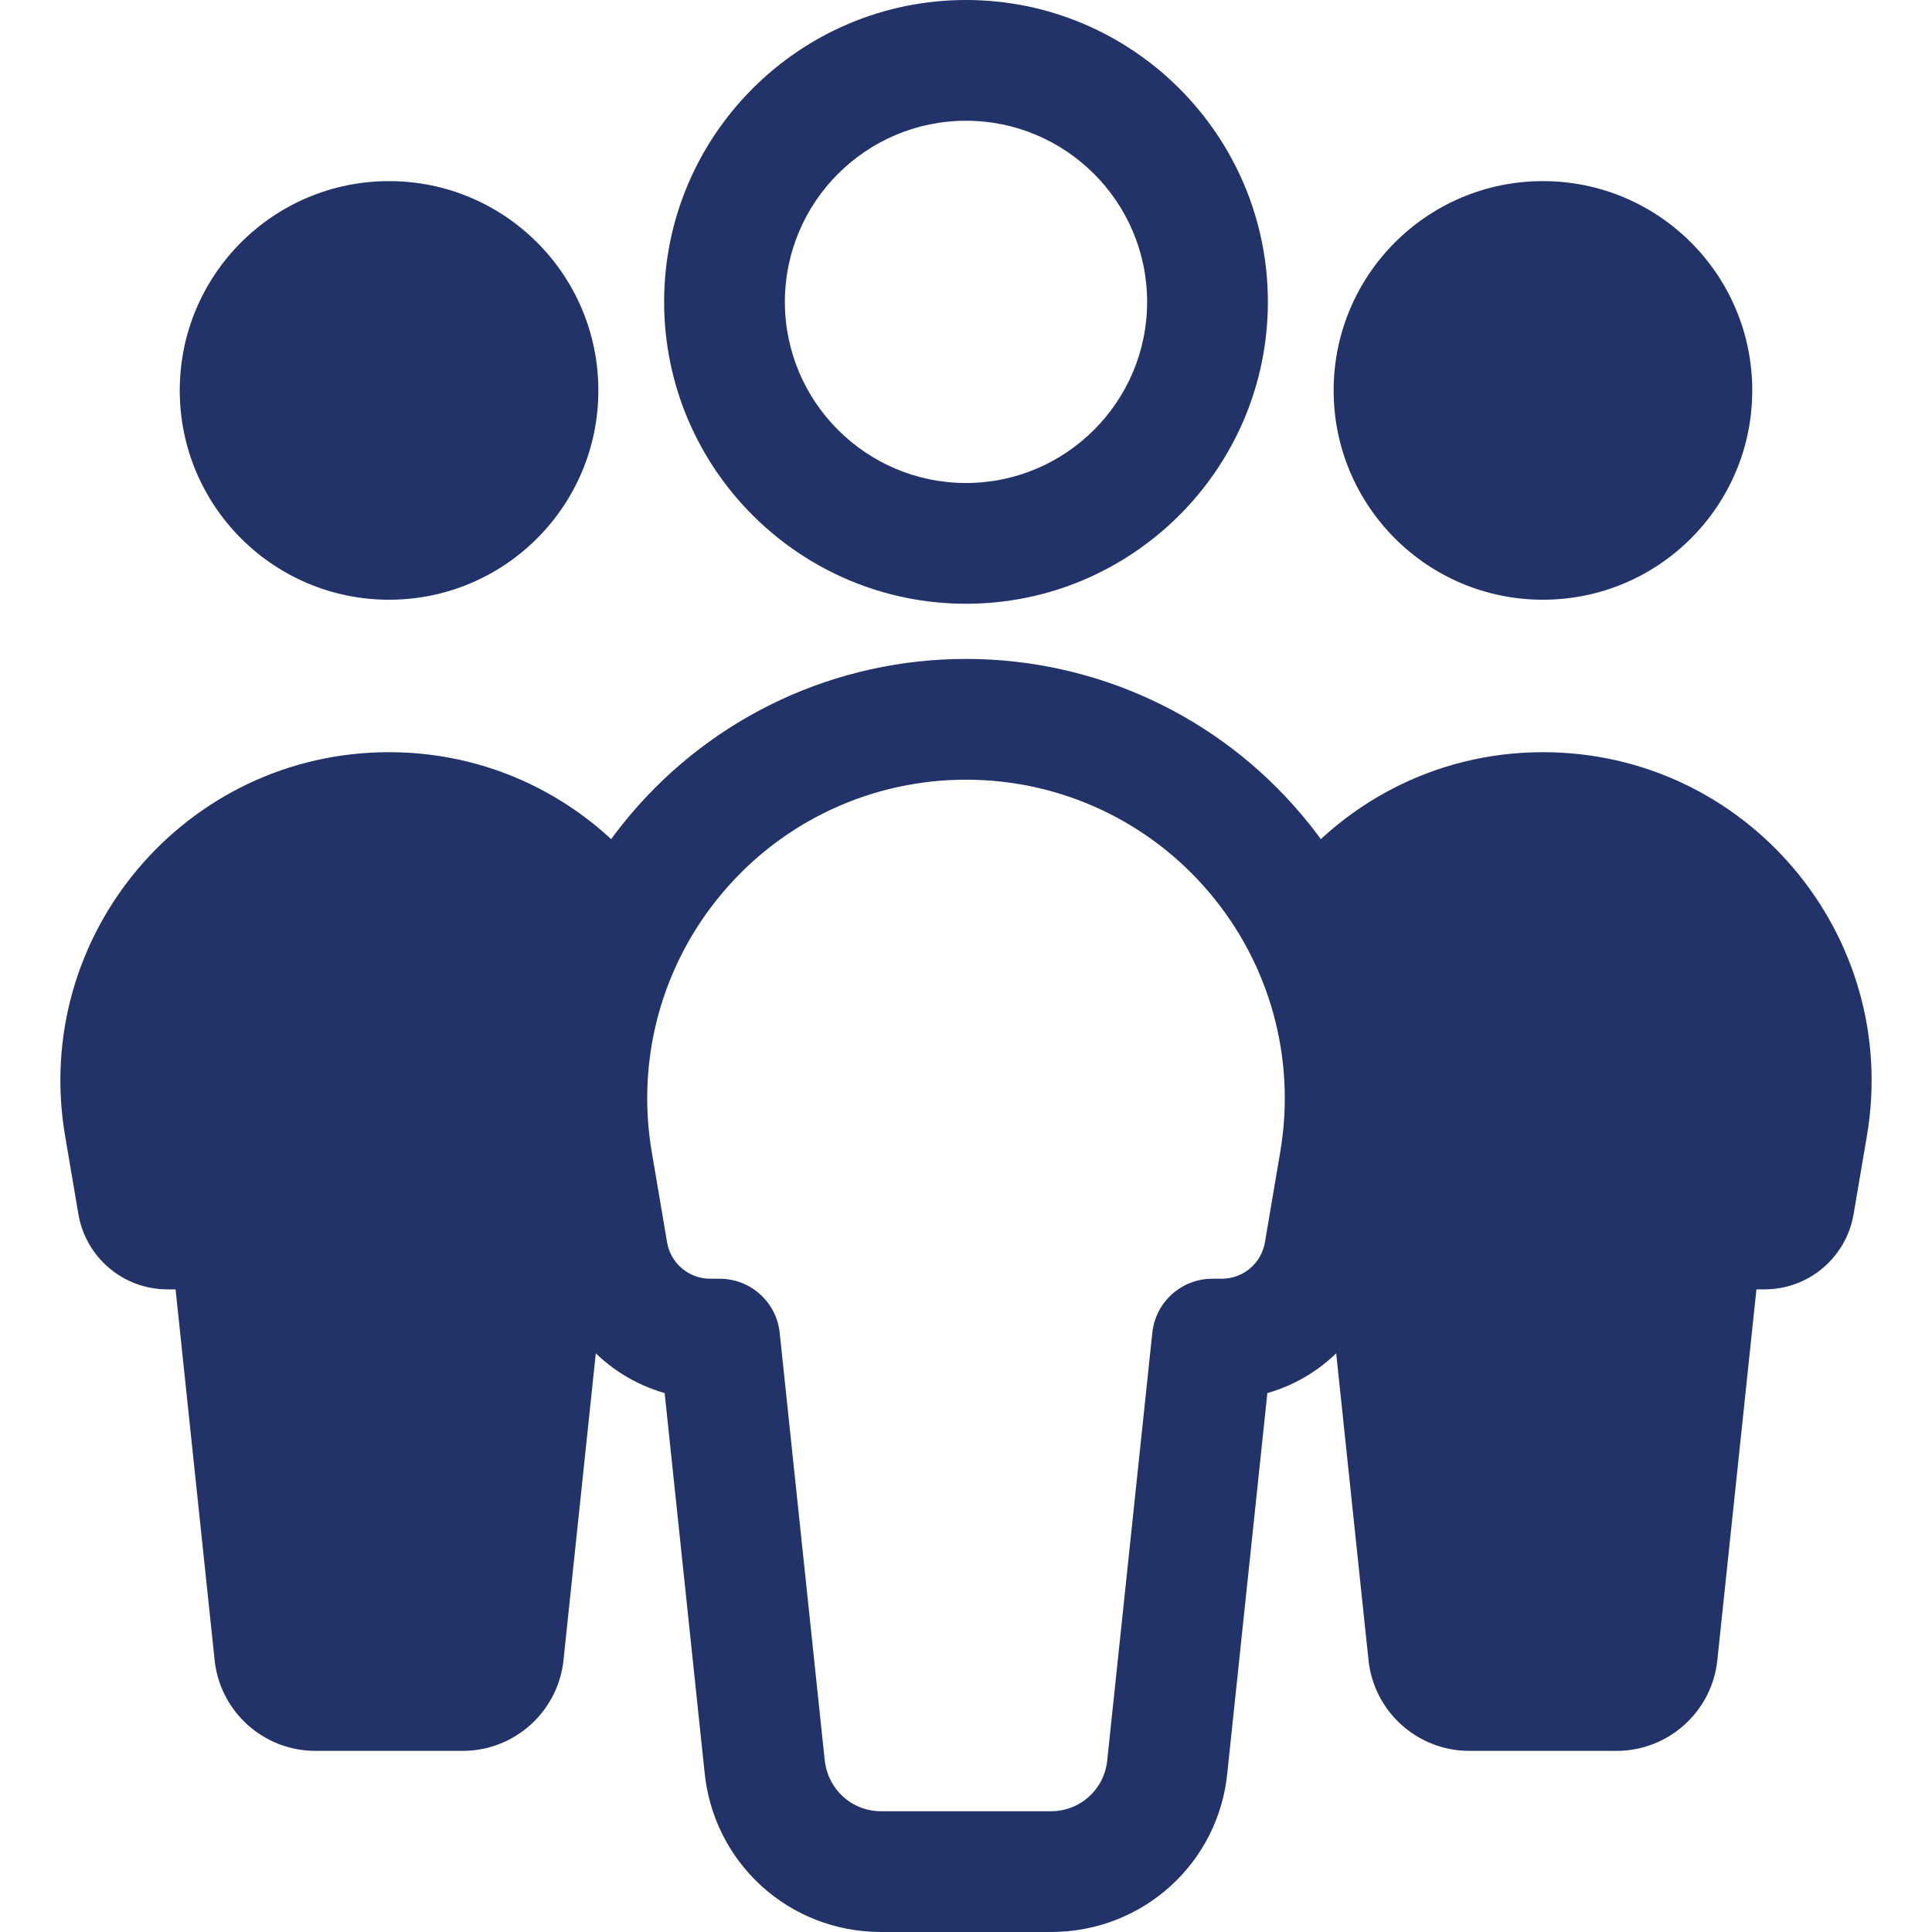
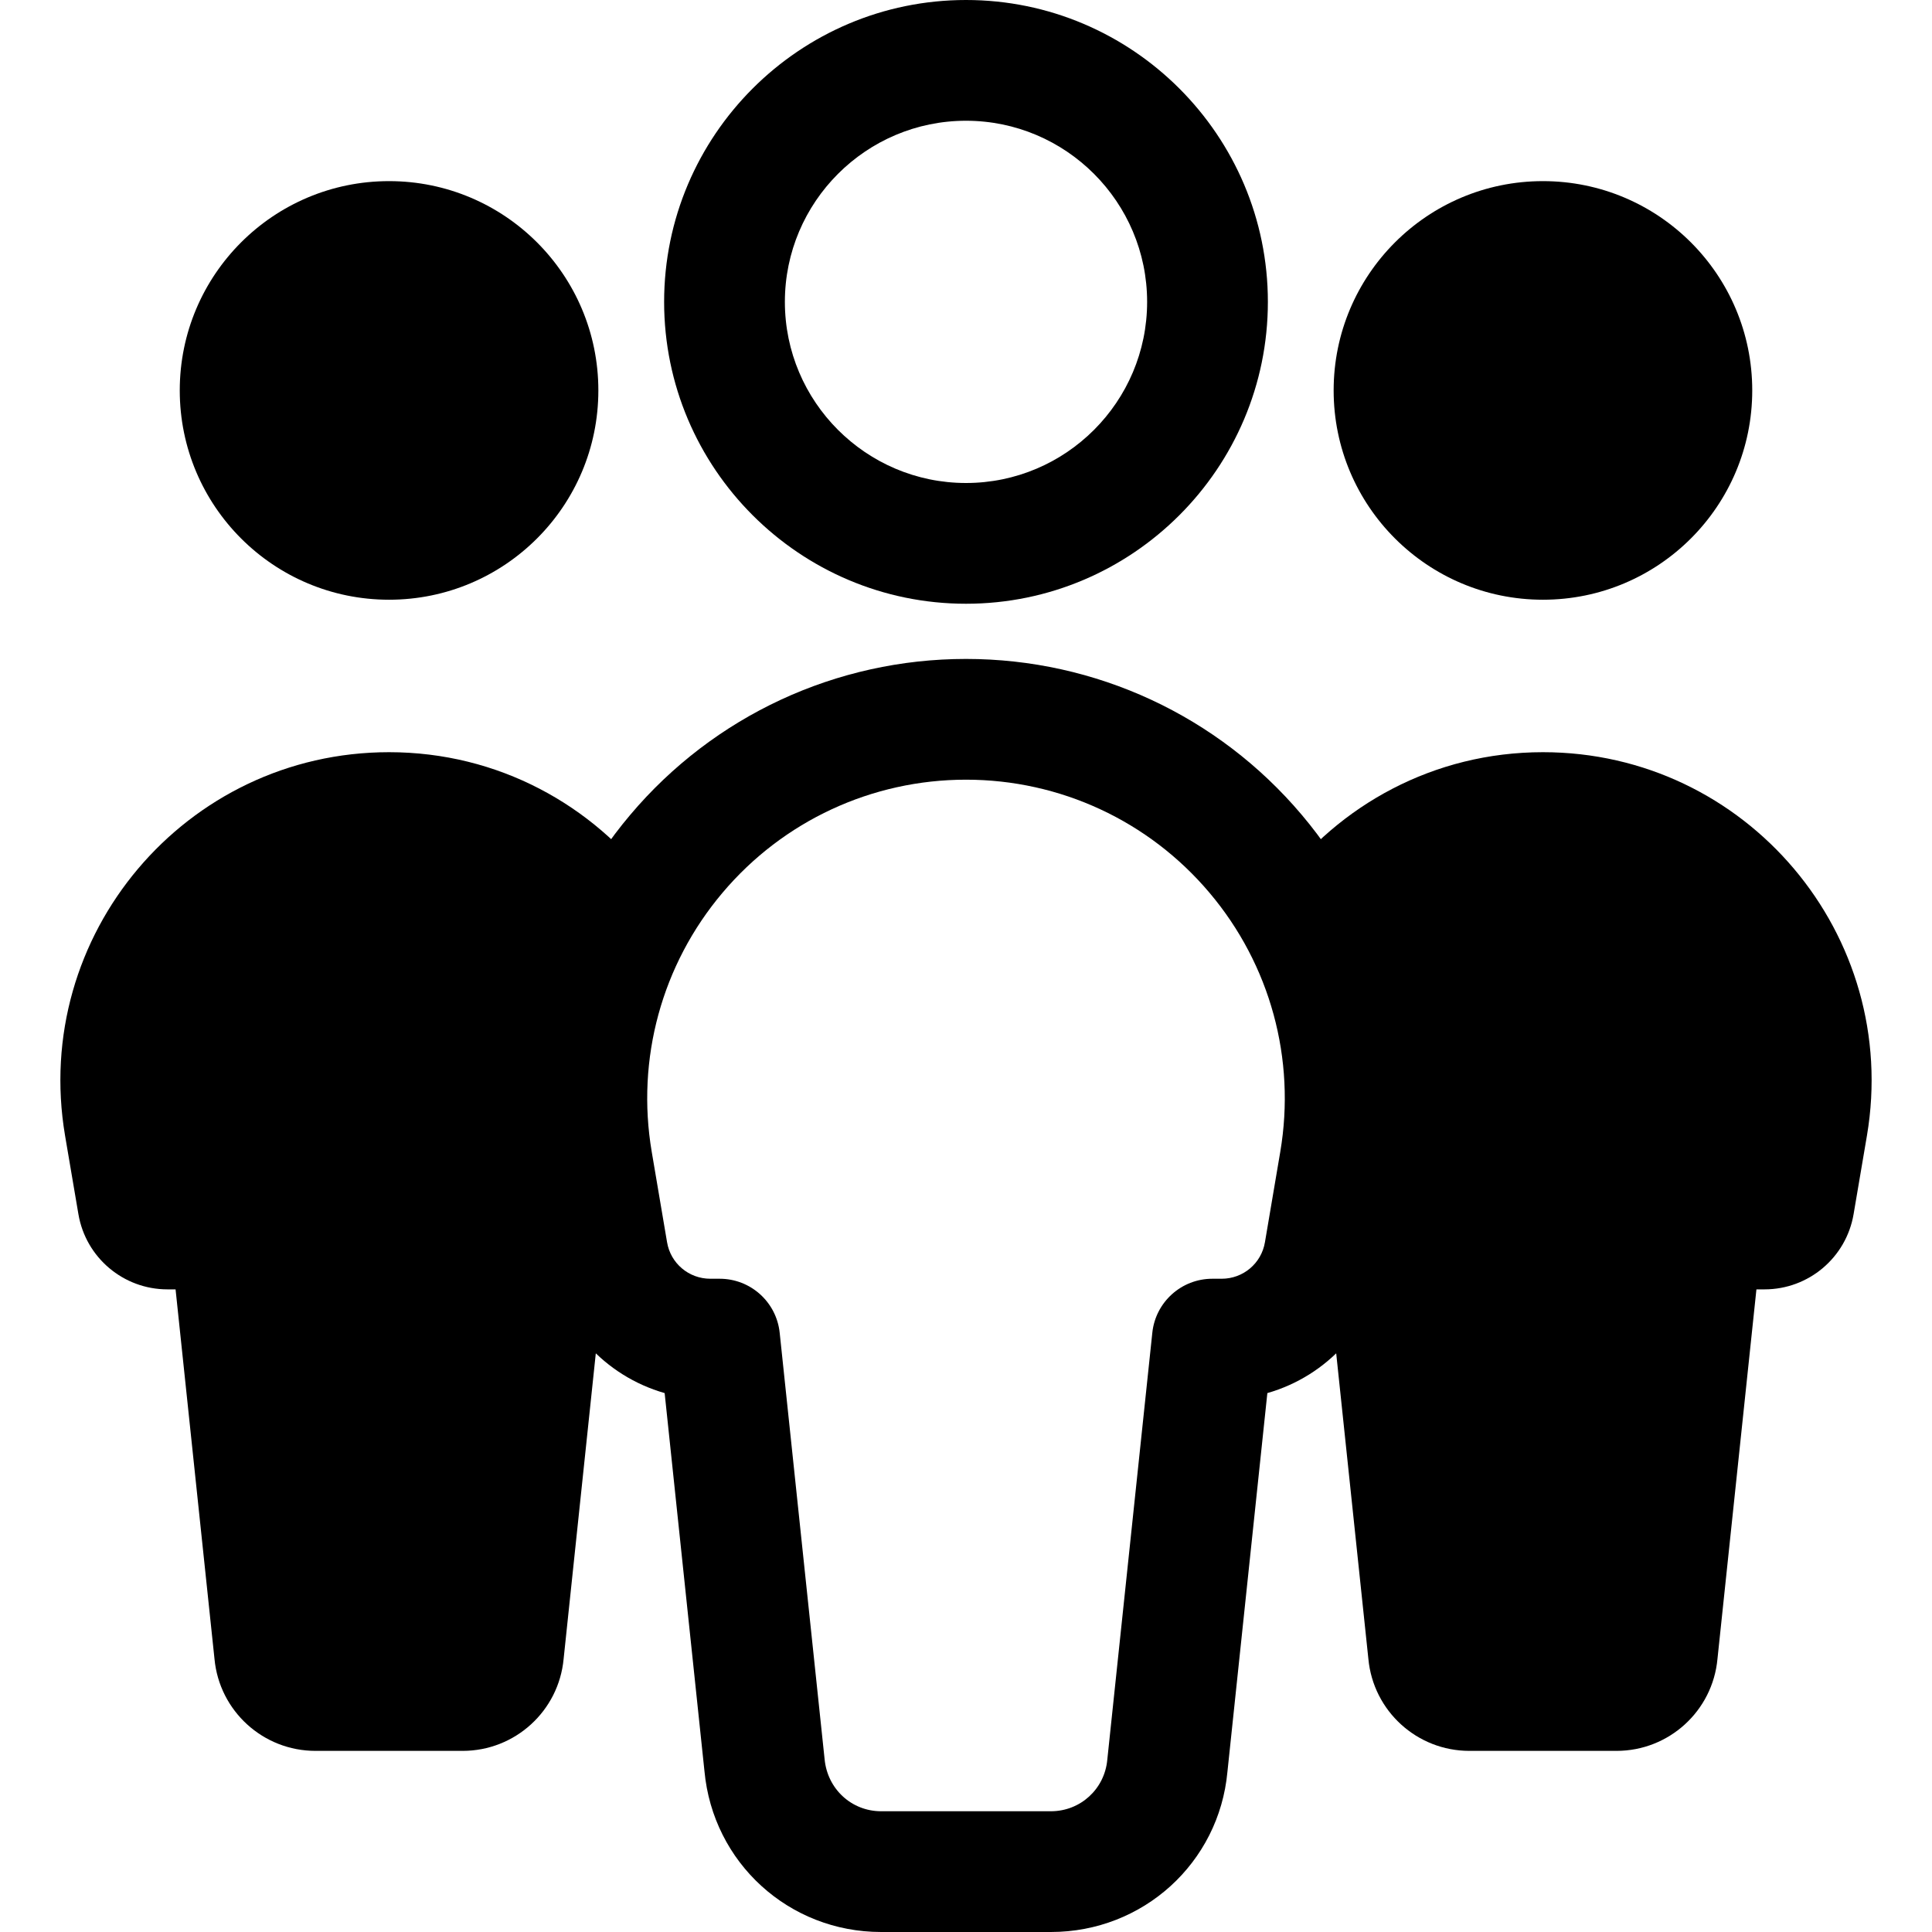
- <svg xmlns="http://www.w3.org/2000/svg" width="48" height="48" viewBox="0 0 48 48" fill="none">
-   <path d="M9.666 14.9C12.538 14.9 14.866 12.572 14.866 9.7C14.866 6.828 12.538 4.5 9.666 4.5C6.794 4.5 4.466 6.828 4.466 9.7C4.466 12.572 6.794 14.9 9.666 14.9Z" fill="#213368" />
-   <path d="M15.094 31.114L14.713 28.867C14.285 26.345 14.898 23.92 16.212 21.992C14.736 20.006 12.38 18.688 9.666 18.688C4.611 18.688 0.772 23.235 1.617 28.218L1.948 30.165C2.131 31.244 3.066 32.034 4.16 32.034H4.362L5.329 41.215C5.45 42.51 6.537 43.5 7.838 43.5H11.494C12.795 43.5 13.882 42.51 14.003 41.215L14.97 32.034H15.172C15.257 32.034 15.332 31.999 15.415 31.99C15.259 31.726 15.148 31.431 15.094 31.114Z" fill="#213368" />
-   <path d="M38.334 14.9C41.206 14.9 43.534 12.572 43.534 9.7C43.534 6.828 41.206 4.5 38.334 4.5C35.462 4.5 33.134 6.828 33.134 9.7C33.134 12.572 35.462 14.9 38.334 14.9Z" fill="#213368" />
-   <path d="M38.334 18.688C35.62 18.688 33.264 20.006 31.788 21.992C33.102 23.92 33.715 26.345 33.287 28.867L32.906 31.114C32.852 31.431 32.741 31.726 32.585 31.99C32.668 31.999 32.743 32.034 32.828 32.034H33.03L33.997 41.215C34.118 42.51 35.205 43.5 36.506 43.5H40.162C41.463 43.5 42.55 42.51 42.67 41.215L43.638 32.034H43.84C44.934 32.034 45.869 31.244 46.052 30.165L46.383 28.218C47.228 23.235 43.389 18.688 38.334 18.688Z" fill="#213368" />
-   <path d="M24 15C19.865 15 16.5 11.635 16.5 7.5C16.5 3.365 19.865 0 24 0C28.135 0 31.5 3.365 31.5 7.5C31.5 11.635 28.135 15 24 15ZM24 3C21.519 3 19.5 5.019 19.5 7.5C19.5 9.981 21.519 12 24 12C26.481 12 28.5 9.981 28.5 7.5C28.5 5.019 26.481 3 24 3Z" fill="#213368" />
-   <path d="M26.109 48H21.891C19.601 48 17.714 46.282 17.502 44.002L16.513 34.611C15.032 34.187 13.884 32.95 13.614 31.364L13.233 29.117C12.694 25.941 13.578 22.706 15.658 20.245C17.736 17.783 20.777 16.371 24 16.371C27.223 16.371 30.264 17.783 32.342 20.245C34.422 22.706 35.306 25.941 34.767 29.118L34.386 31.364C34.116 32.95 32.968 34.187 31.487 34.611L30.495 44.021C30.286 46.282 28.399 48 26.109 48ZM24 19.371C21.662 19.371 19.457 20.395 17.95 22.181C16.441 23.966 15.801 26.311 16.192 28.616L16.573 30.863C16.661 31.388 17.114 31.77 17.647 31.77H17.88C18.648 31.77 19.291 32.349 19.371 33.112L20.487 43.706C20.558 44.451 21.16 45 21.891 45H26.109C26.84 45 27.442 44.451 27.51 43.724L28.629 33.112C28.709 32.349 29.353 31.77 30.12 31.77H30.353C30.886 31.77 31.339 31.388 31.427 30.863L31.808 28.616C32.199 26.311 31.559 23.966 30.05 22.181C28.543 20.395 26.338 19.371 24 19.371Z" fill="#213368" />
+ <svg xmlns="http://www.w3.org/2000/svg" width="48" height="48" viewBox="0 0 48 48" fill="currentColor">
+   <path d="M9.666 14.9C12.538 14.9 14.866 12.572 14.866 9.7C14.866 6.828 12.538 4.5 9.666 4.5C6.794 4.5 4.466 6.828 4.466 9.7C4.466 12.572 6.794 14.9 9.666 14.9Z" fill="currentColor" />
+   <path d="M15.094 31.114L14.713 28.867C14.285 26.345 14.898 23.92 16.212 21.992C14.736 20.006 12.38 18.688 9.666 18.688C4.611 18.688 0.772 23.235 1.617 28.218L1.948 30.165C2.131 31.244 3.066 32.034 4.16 32.034H4.362L5.329 41.215C5.45 42.51 6.537 43.5 7.838 43.5H11.494C12.795 43.5 13.882 42.51 14.003 41.215L14.97 32.034H15.172C15.257 32.034 15.332 31.999 15.415 31.99C15.259 31.726 15.148 31.431 15.094 31.114Z" fill="currentColor" />
+   <path d="M38.334 14.9C41.206 14.9 43.534 12.572 43.534 9.7C43.534 6.828 41.206 4.5 38.334 4.5C35.462 4.5 33.134 6.828 33.134 9.7C33.134 12.572 35.462 14.9 38.334 14.9Z" fill="currentColor" />
+   <path d="M38.334 18.688C35.62 18.688 33.264 20.006 31.788 21.992C33.102 23.92 33.715 26.345 33.287 28.867L32.906 31.114C32.852 31.431 32.741 31.726 32.585 31.99C32.668 31.999 32.743 32.034 32.828 32.034H33.03L33.997 41.215C34.118 42.51 35.205 43.5 36.506 43.5H40.162C41.463 43.5 42.55 42.51 42.67 41.215L43.638 32.034H43.84C44.934 32.034 45.869 31.244 46.052 30.165L46.383 28.218C47.228 23.235 43.389 18.688 38.334 18.688Z" fill="currentColor" />
+   <path d="M24 15C19.865 15 16.5 11.635 16.5 7.5C16.5 3.365 19.865 0 24 0C28.135 0 31.5 3.365 31.5 7.5C31.5 11.635 28.135 15 24 15ZM24 3C21.519 3 19.5 5.019 19.5 7.5C19.5 9.981 21.519 12 24 12C26.481 12 28.5 9.981 28.5 7.5C28.5 5.019 26.481 3 24 3Z" fill="currentColor" />
+   <path d="M26.109 48H21.891C19.601 48 17.714 46.282 17.502 44.002L16.513 34.611C15.032 34.187 13.884 32.95 13.614 31.364L13.233 29.117C12.694 25.941 13.578 22.706 15.658 20.245C17.736 17.783 20.777 16.371 24 16.371C27.223 16.371 30.264 17.783 32.342 20.245C34.422 22.706 35.306 25.941 34.767 29.118L34.386 31.364C34.116 32.95 32.968 34.187 31.487 34.611L30.495 44.021C30.286 46.282 28.399 48 26.109 48ZM24 19.371C21.662 19.371 19.457 20.395 17.95 22.181C16.441 23.966 15.801 26.311 16.192 28.616L16.573 30.863C16.661 31.388 17.114 31.77 17.647 31.77H17.88C18.648 31.77 19.291 32.349 19.371 33.112L20.487 43.706C20.558 44.451 21.16 45 21.891 45H26.109C26.84 45 27.442 44.451 27.51 43.724L28.629 33.112C28.709 32.349 29.353 31.77 30.12 31.77H30.353C30.886 31.77 31.339 31.388 31.427 30.863L31.808 28.616C32.199 26.311 31.559 23.966 30.05 22.181C28.543 20.395 26.338 19.371 24 19.371Z" fill="currentColor" />
</svg>
